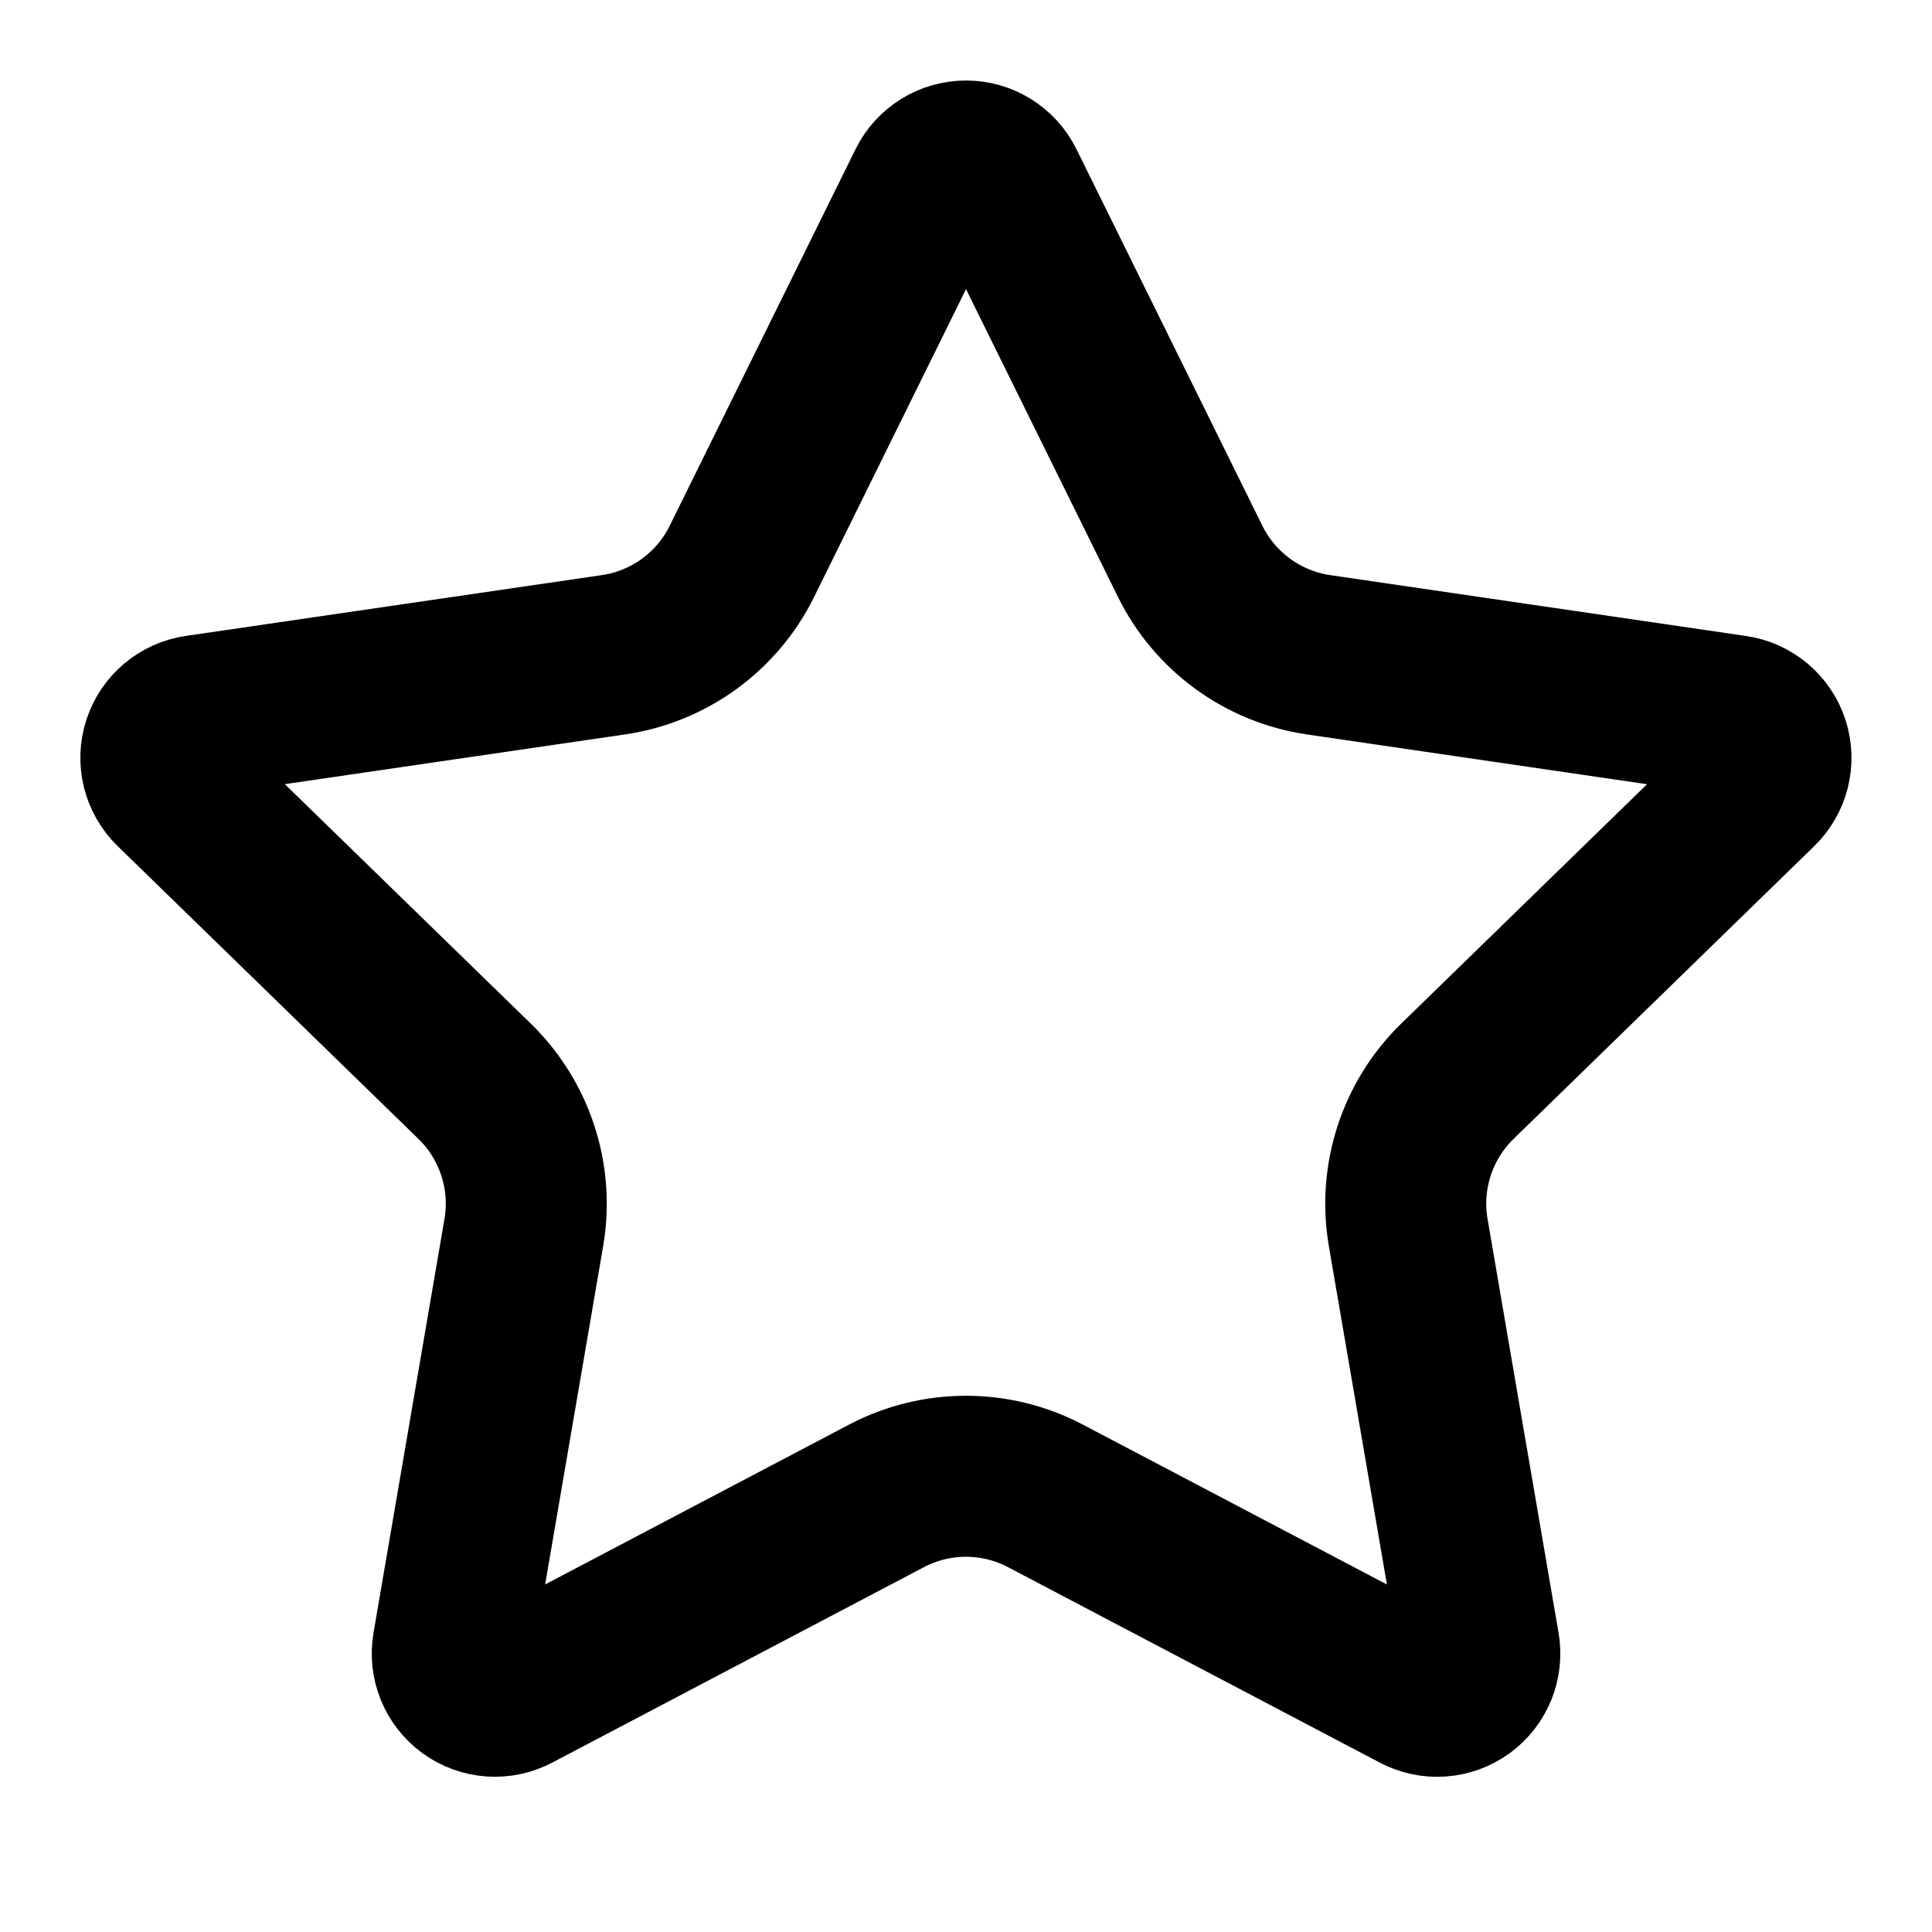
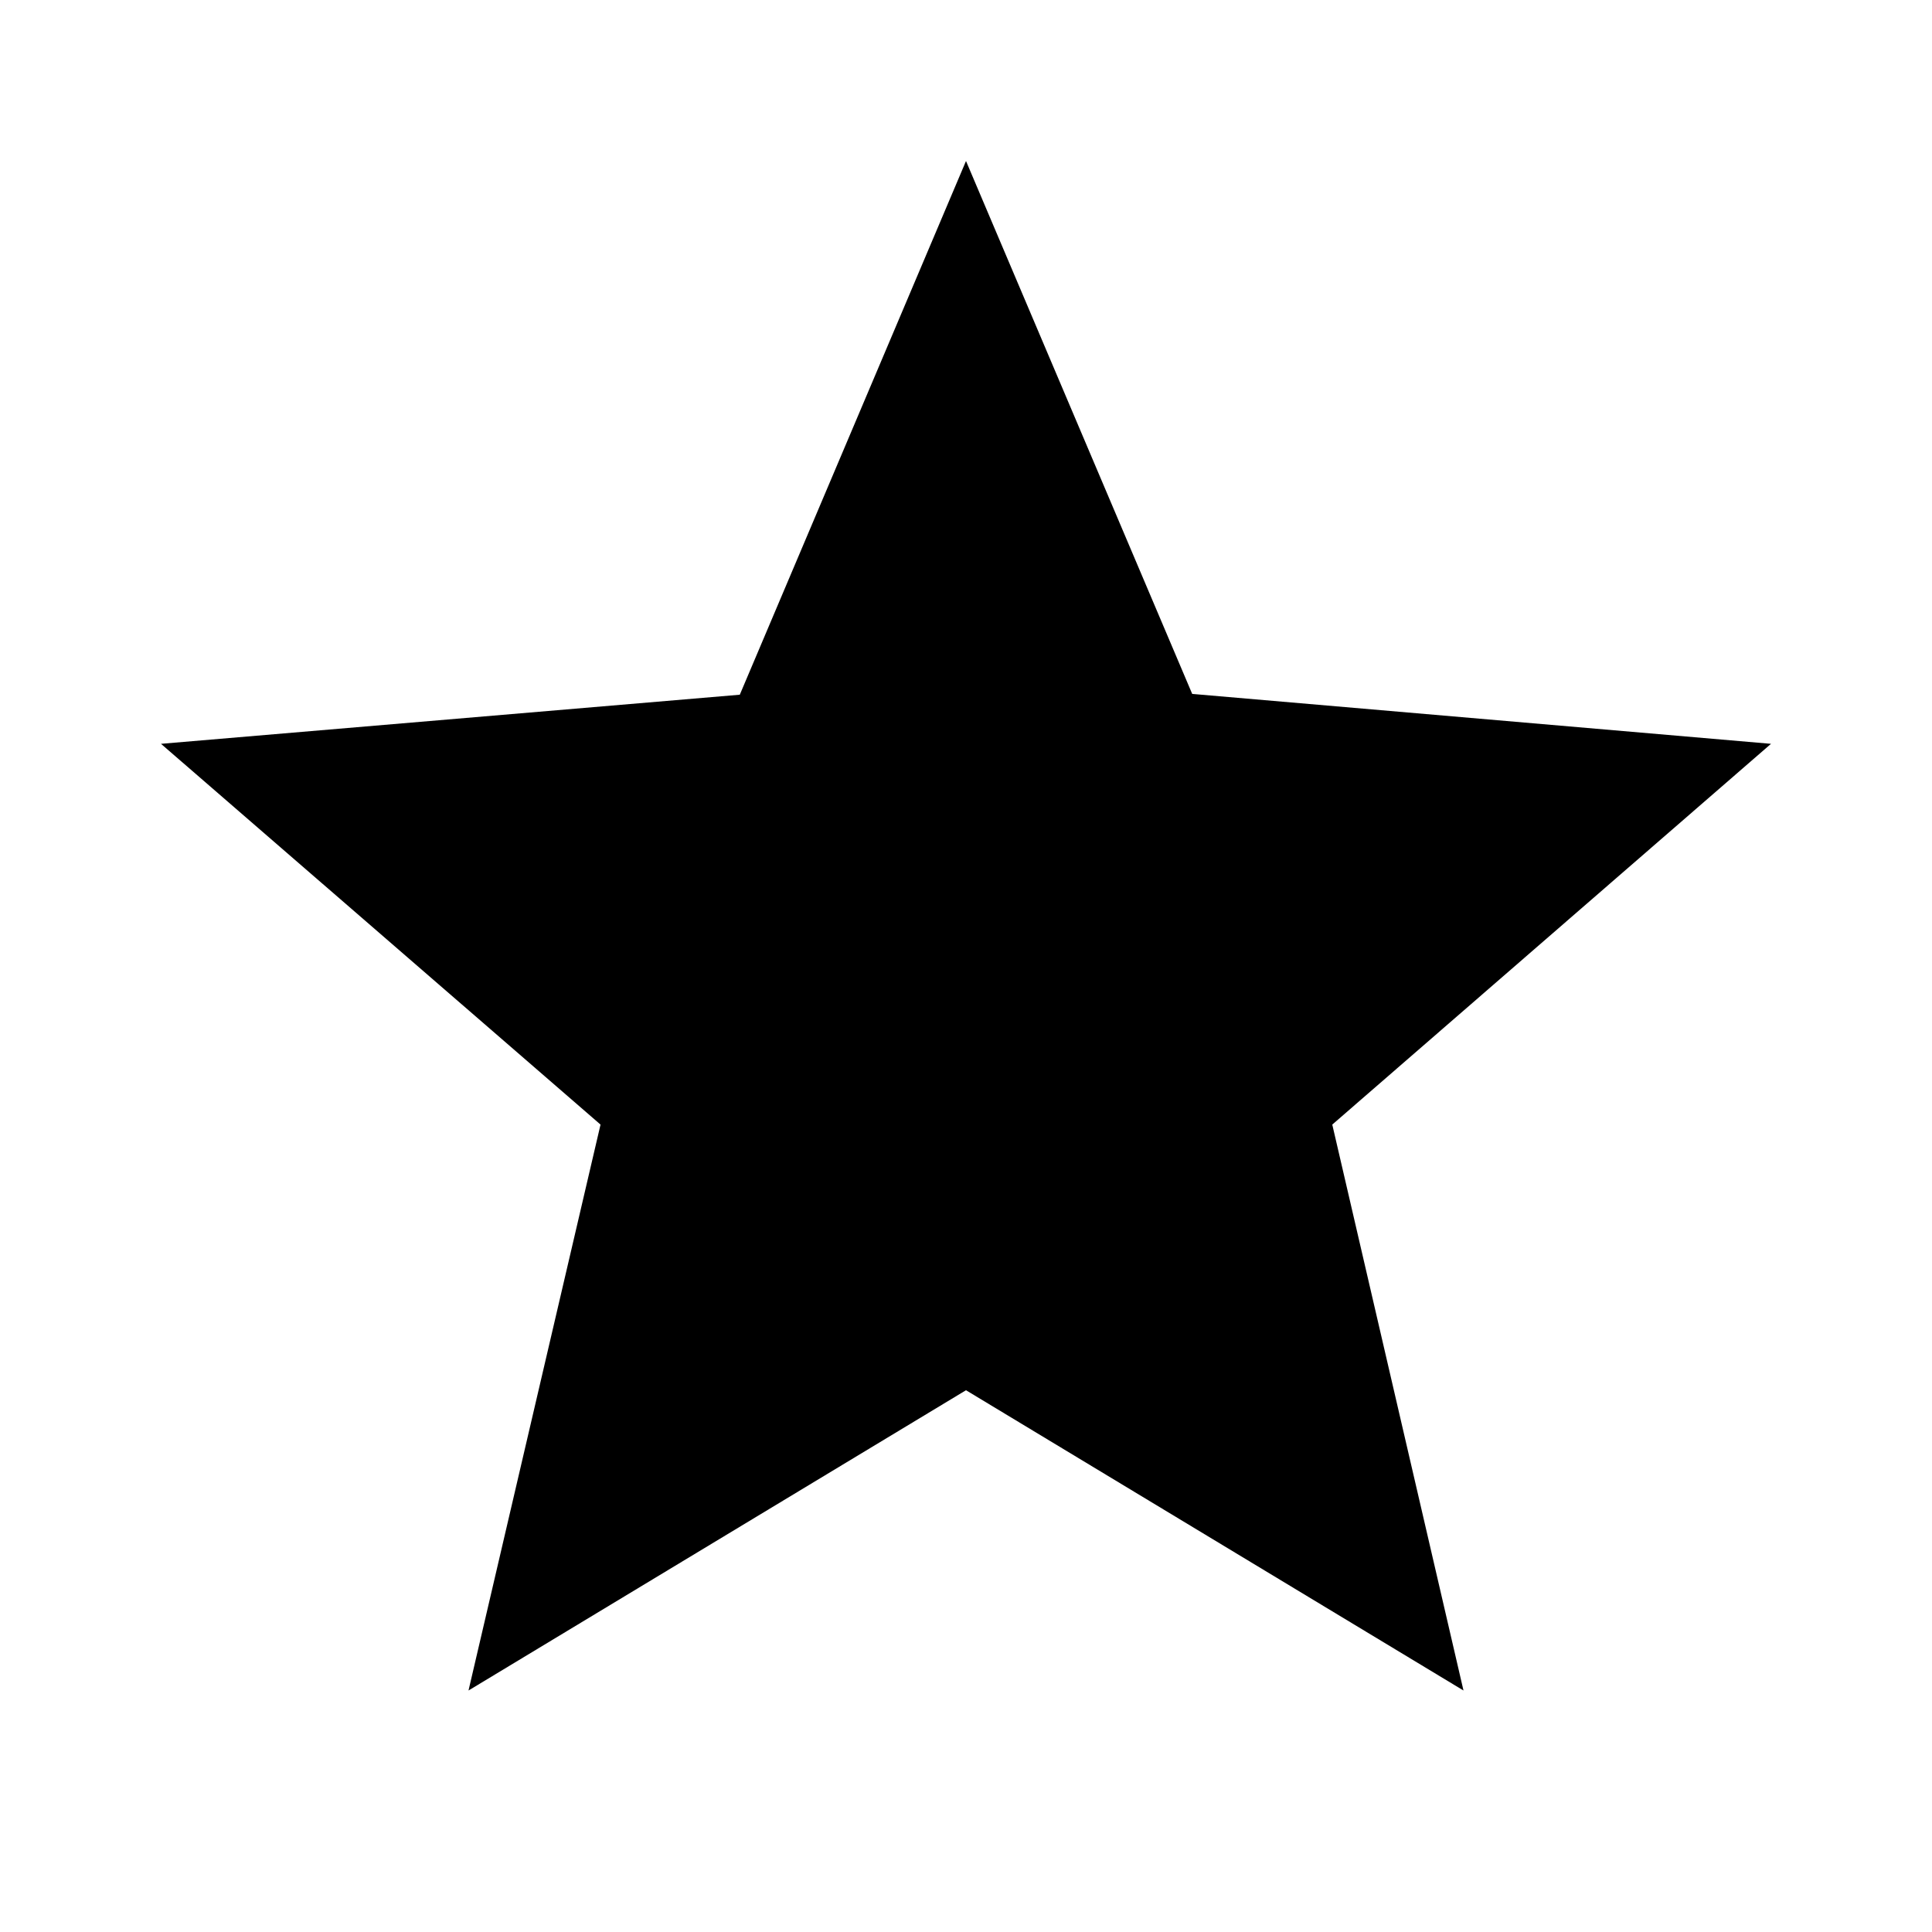
- <svg xmlns="http://www.w3.org/2000/svg" class="lucide lucide-star" width="24" height="24" viewBox="0 0 24 24" fill="none" stroke="currentColor" stroke-width="2" stroke-linecap="round" stroke-linejoin="round">
-   <path d="M11.525 2.295a.53.53 0 0 1 .95 0l2.31 4.679a2.123 2.123 0 0 0 1.595 1.16l5.166.756a.53.53 0 0 1 .294.904l-3.736 3.638a2.123 2.123 0 0 0-.611 1.878l.882 5.14a.53.53 0 0 1-.771.56l-4.618-2.428a2.122 2.122 0 0 0-1.973 0L6.396 21.01a.53.53 0 0 1-.77-.56l.881-5.139a2.122 2.122 0 0 0-.611-1.879L2.16 9.795a.53.53 0 0 1 .294-.906l5.165-.755a2.122 2.122 0 0 0 1.597-1.16z" />
+ <svg xmlns="http://www.w3.org/2000/svg" width="24" height="24" viewBox="0 0 24 24" fill="currentColor">
+   <path d="M22 9.24l-7.19-.62L12 2 9.19 8.63 2 9.24l5.46 4.73L5.82 21 12 17.27 18.18 21l-1.63-7.03z" />
</svg>
